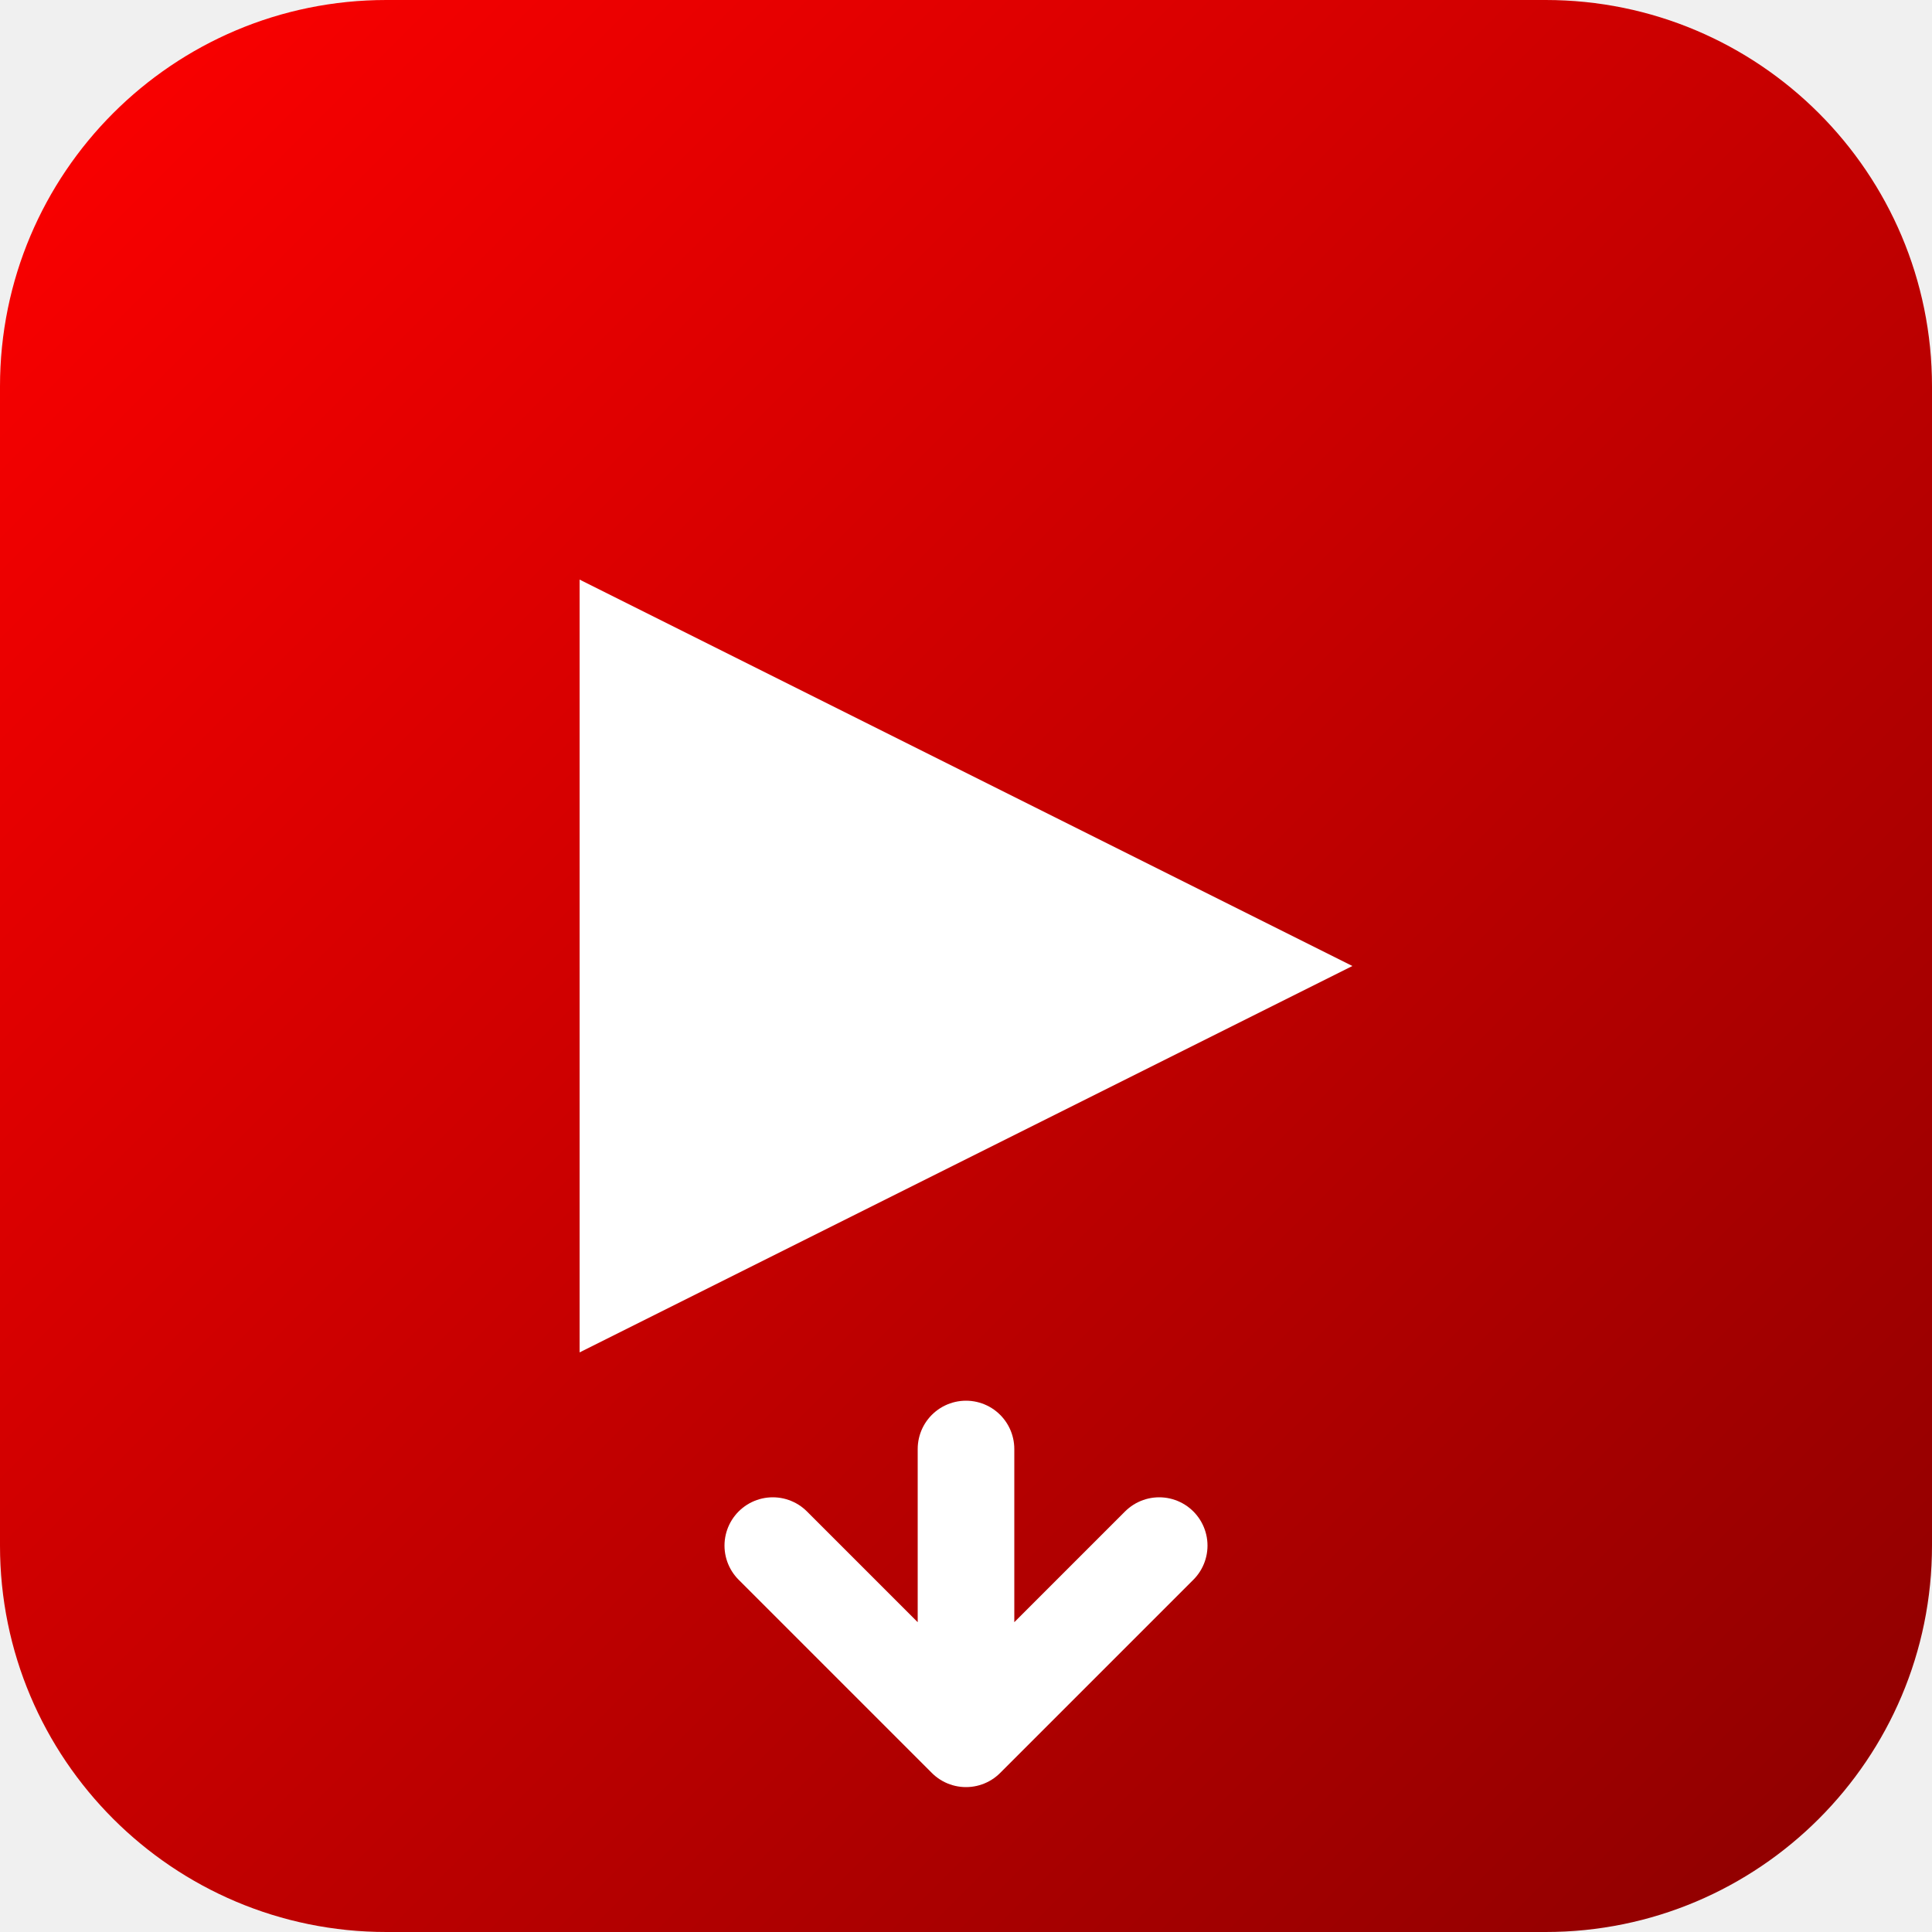
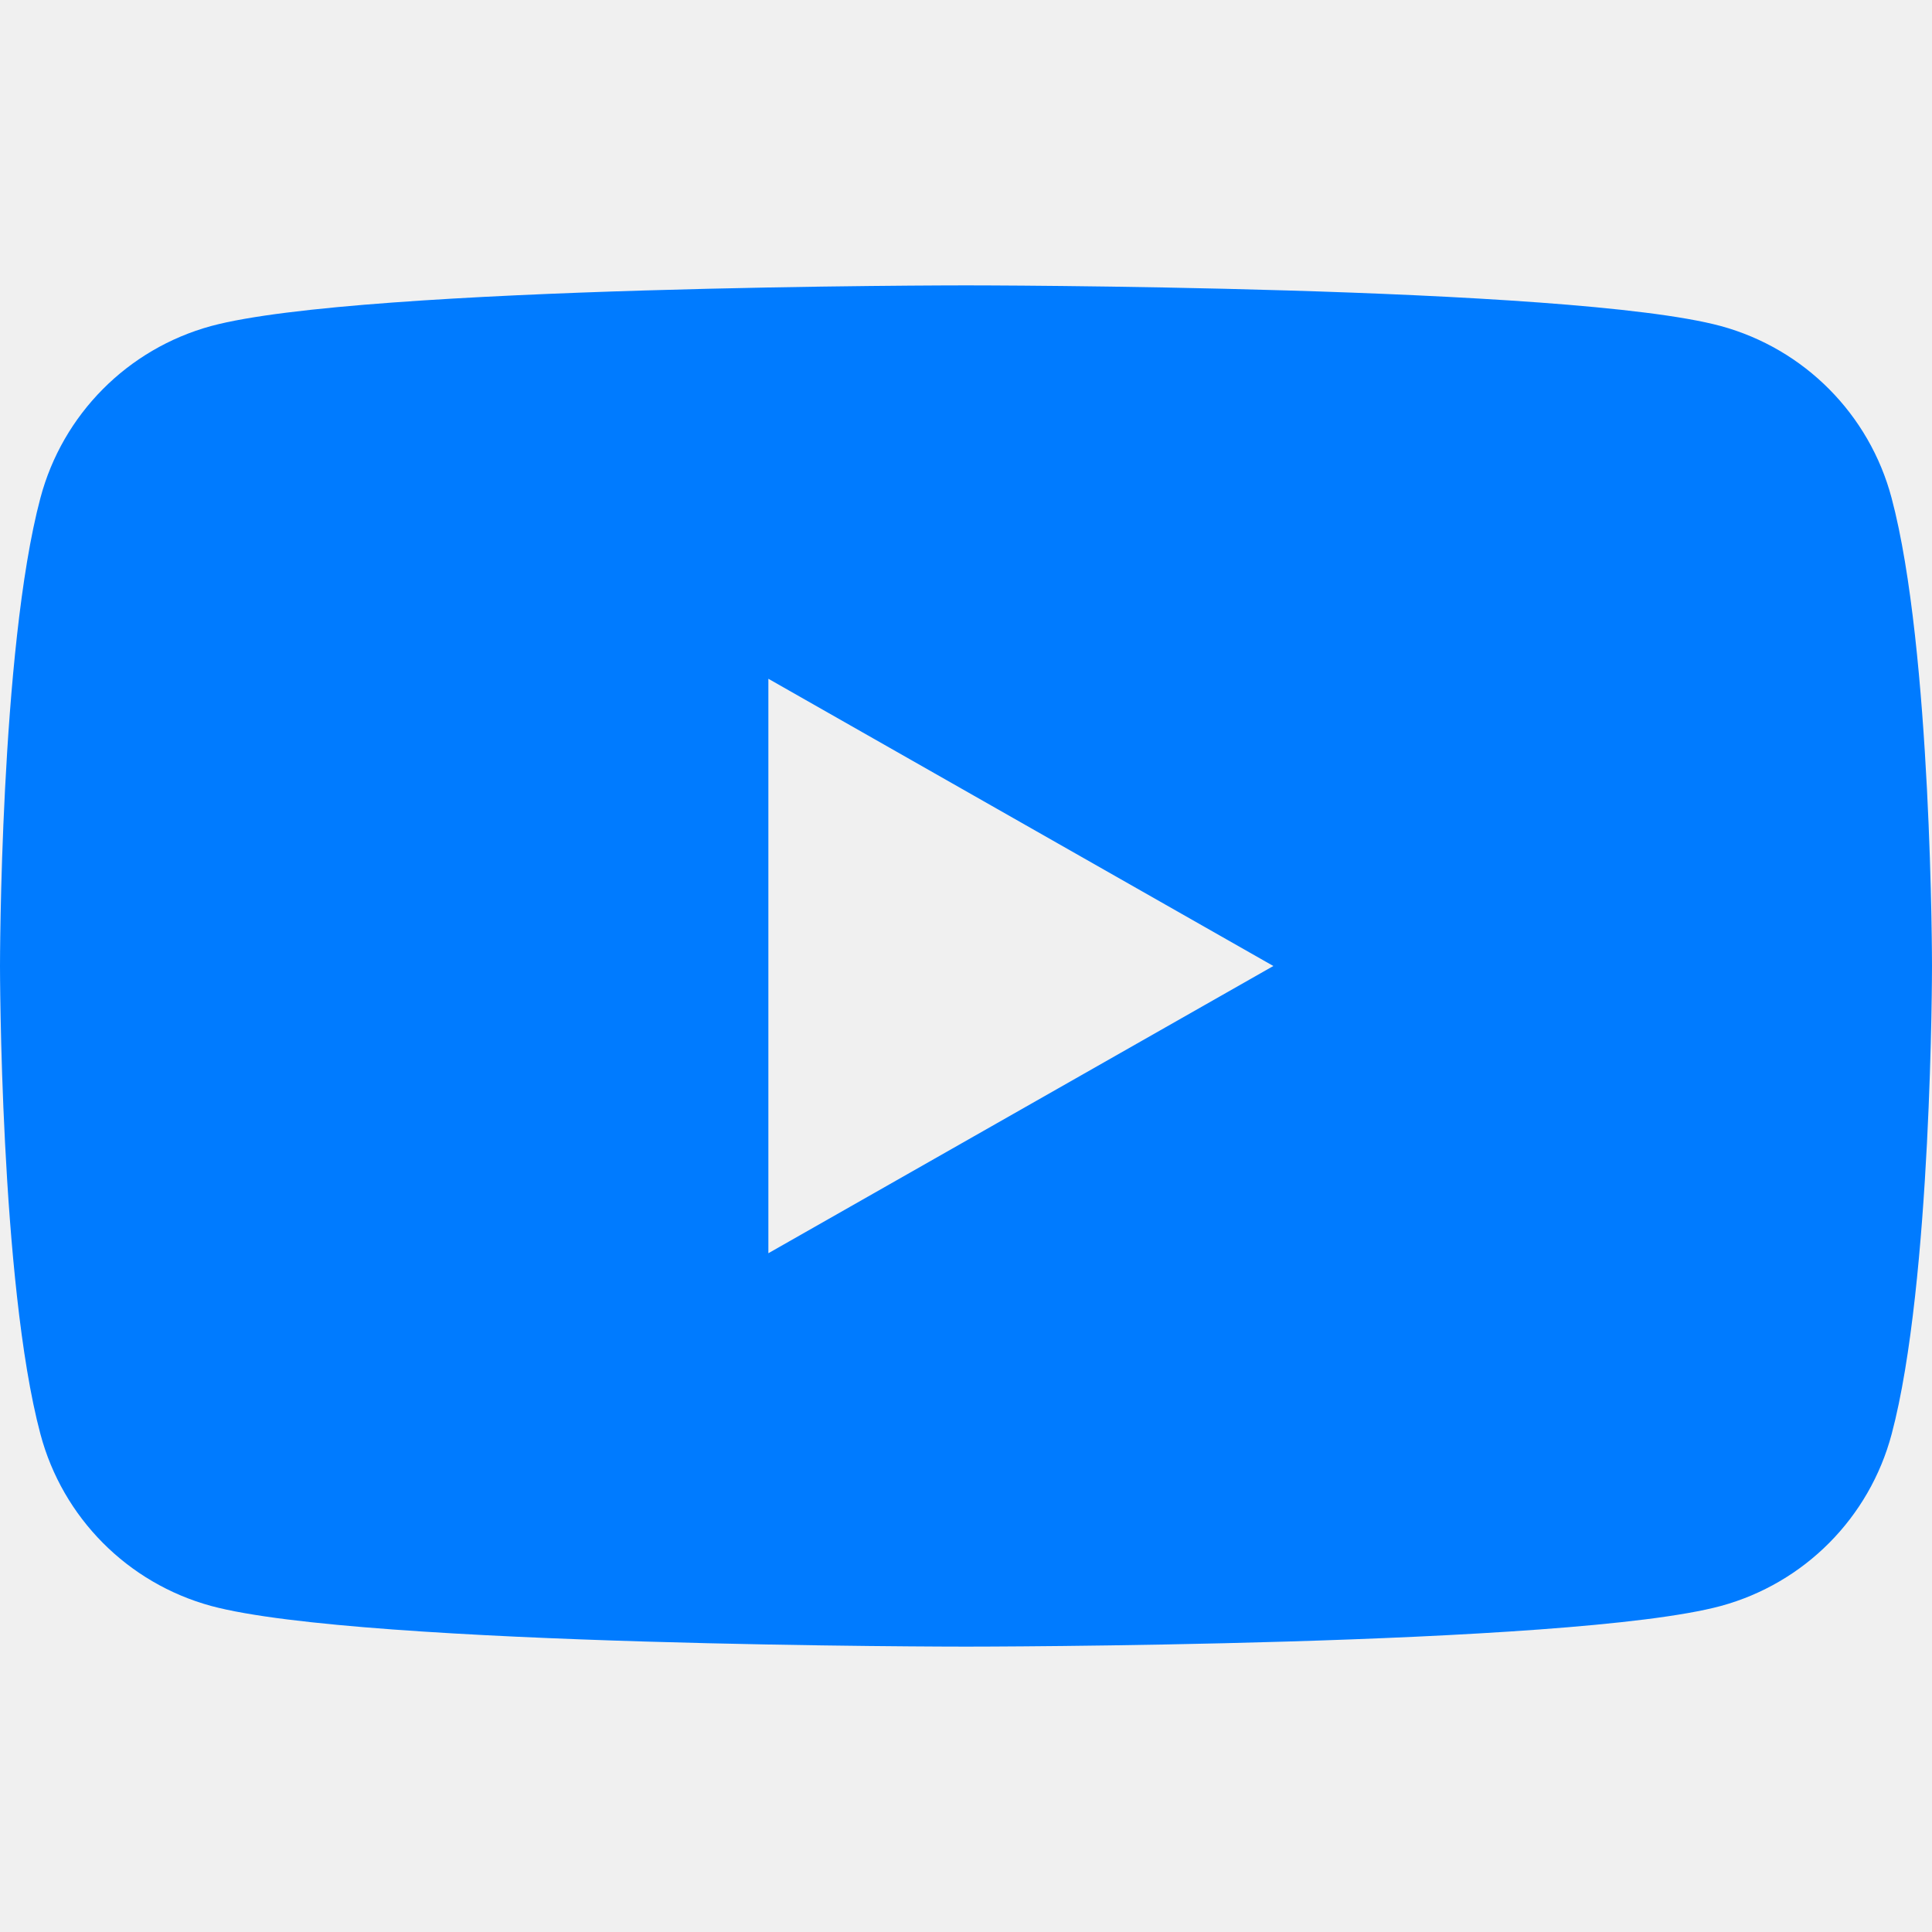
- <svg xmlns="http://www.w3.org/2000/svg" viewBox="0 0 100 100">
-   <defs>
-     <linearGradient id="grad1" x1="0%" y1="0%" x2="100%" y2="100%">
-       <stop offset="0%" style="stop-color:#ff0000;stop-opacity:1" />
-       <stop offset="100%" style="stop-color:#8b0000;stop-opacity:1" />
-     </linearGradient>
-   </defs>
-   <rect width="100" height="100" rx="20" fill="url(#grad1)" />
-   <path d="M30 30 L70 50 L30 70 Z" fill="white" />
-   <path d="M50 75 L50 85 M40 80 L50 90 L60 80" stroke="white" stroke-width="5" fill="none" stroke-linecap="round" stroke-linejoin="round" />
+ <svg xmlns="http://www.w3.org/2000/svg" viewBox="0 0 24 24" fill="#007bff">
+   <path d="M23.498 6.186a3.016 3.016 0 0 0-2.122-2.136C19.505 3.545 12 3.545 12 3.545s-7.505 0-9.377.505A3.017 3.017 0 0 0 .502 6.186C0 8.07 0 12 0 12s0 3.93.502 5.814a3.016 3.016 0 0 0 2.122 2.136c1.871.505 9.376.505 9.376.505s7.505 0 9.377-.505a3.015 3.015 0 0 0 2.122-2.136C24 15.93 24 12 24 12s0-3.93-.502-5.814zM9.545 15.568V8.432L15.818 12l-6.273 3.568z" />
</svg>
